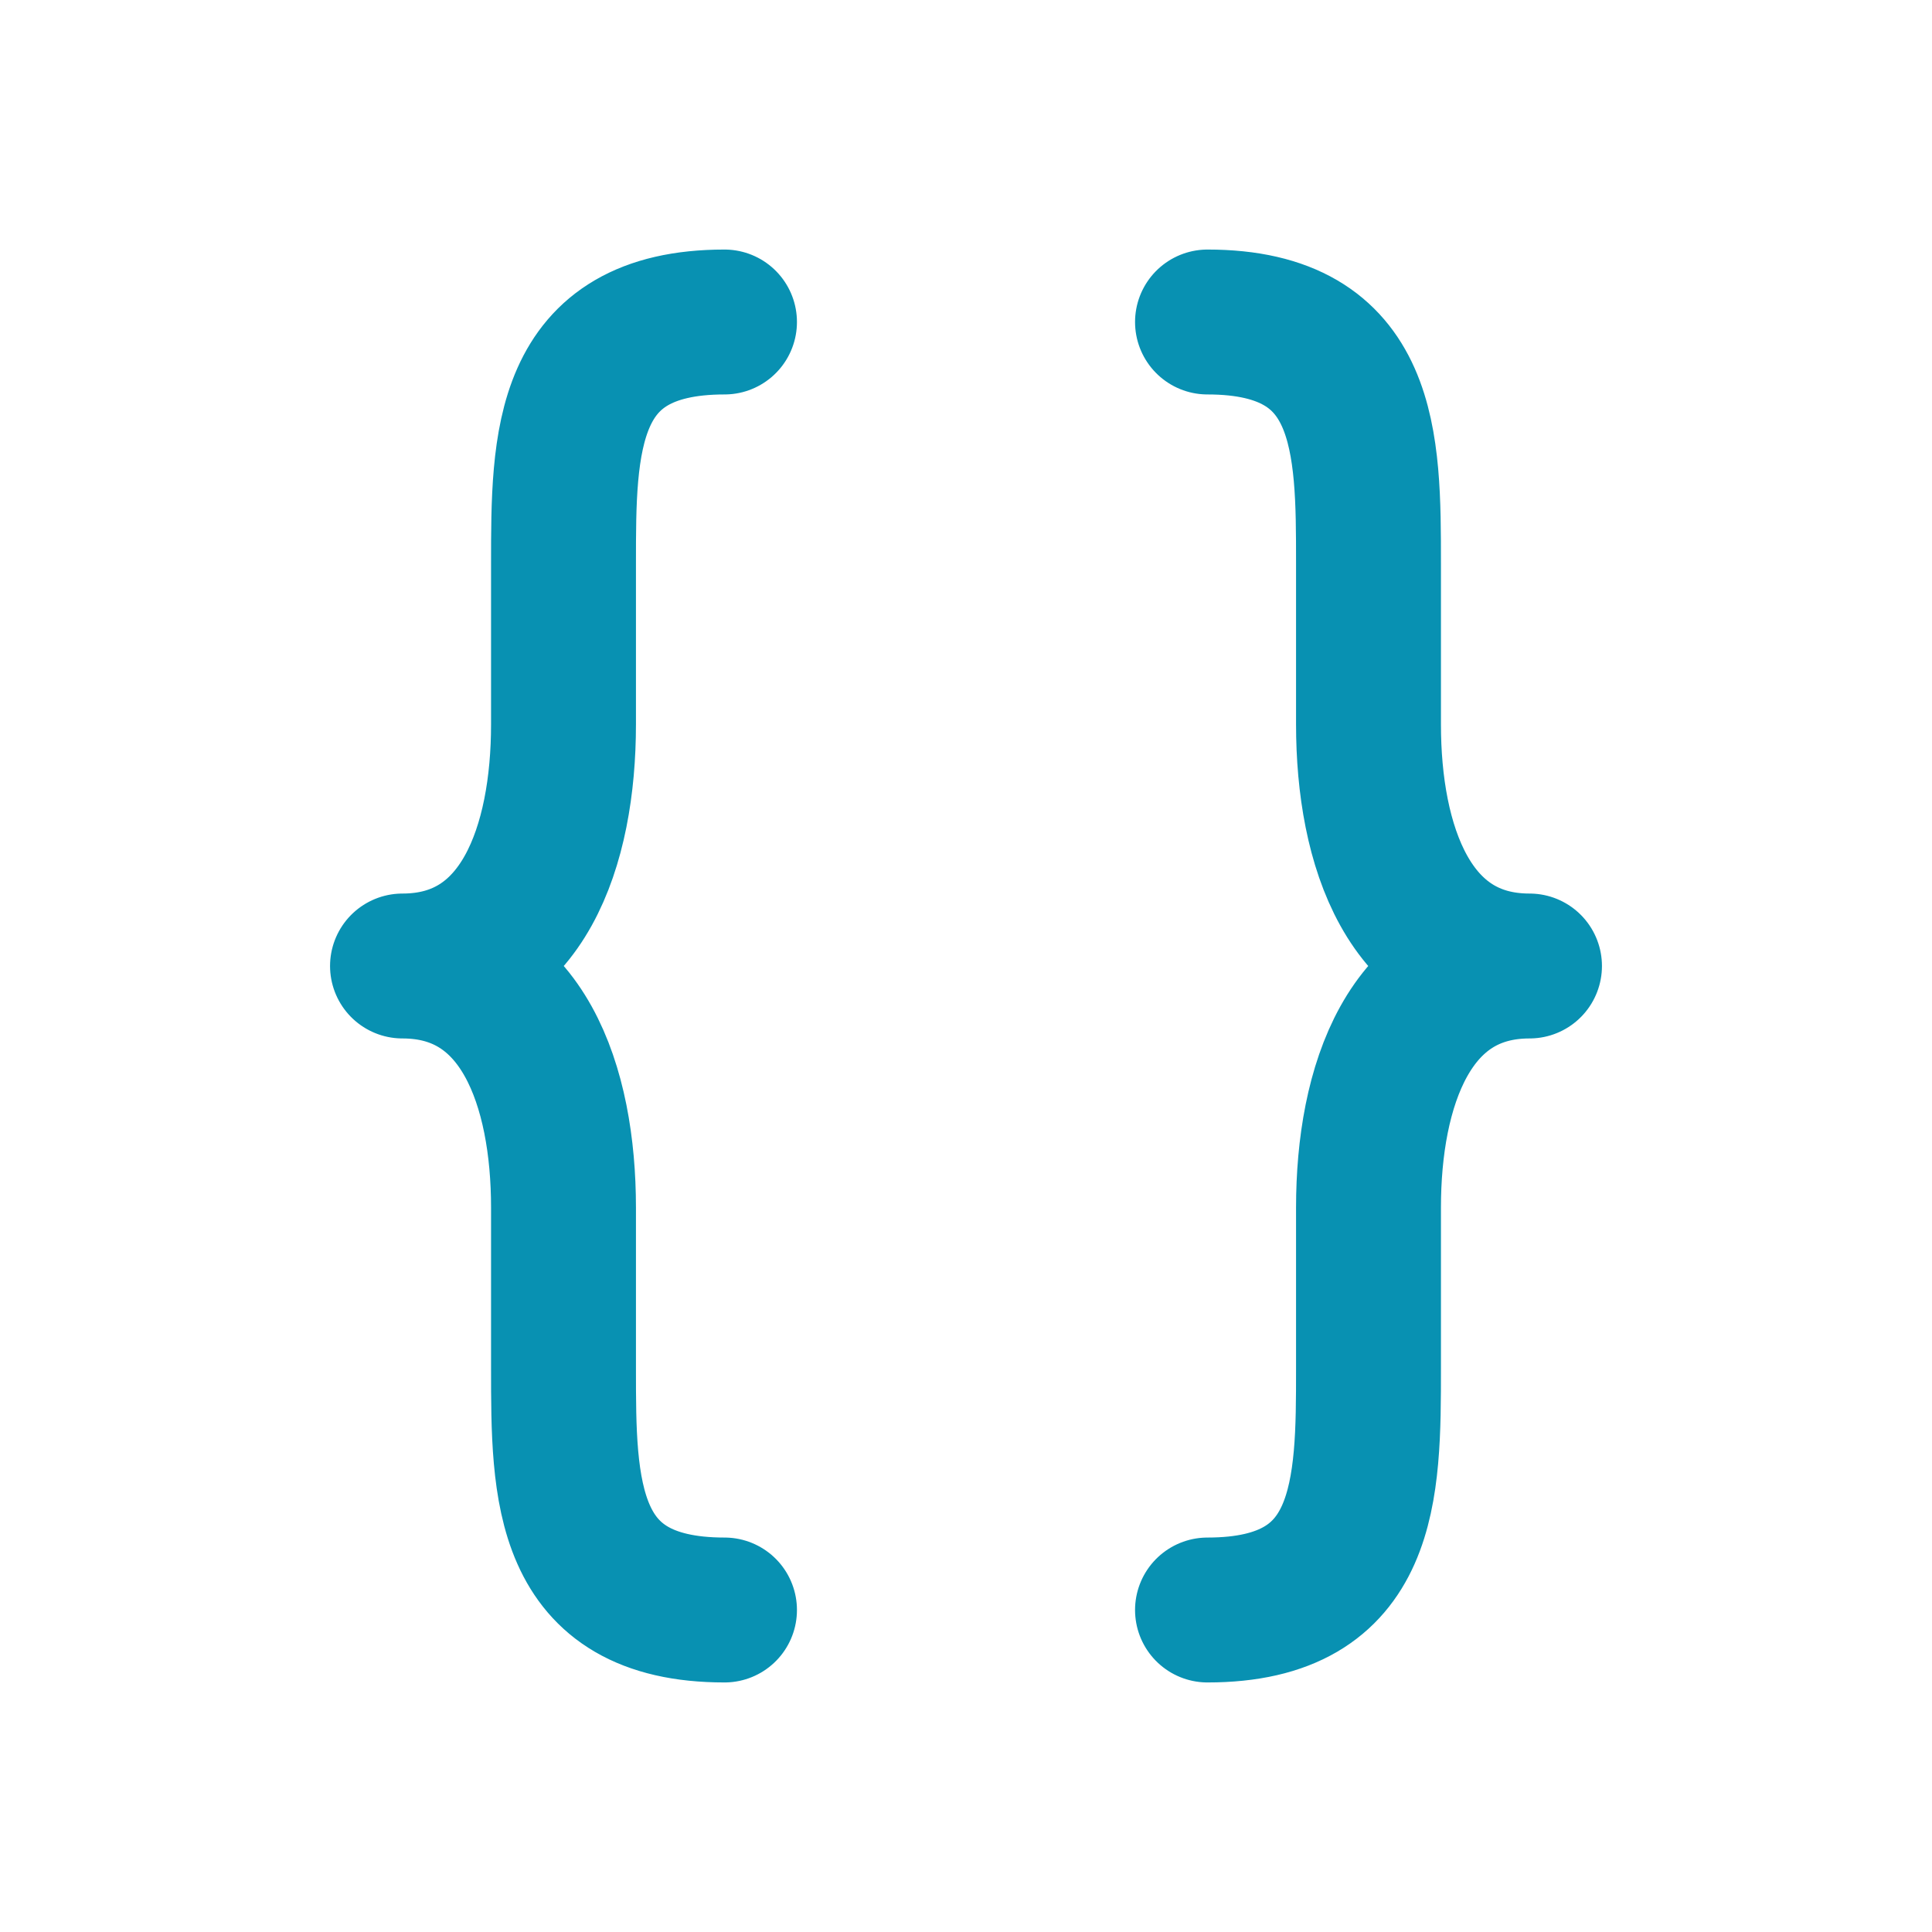
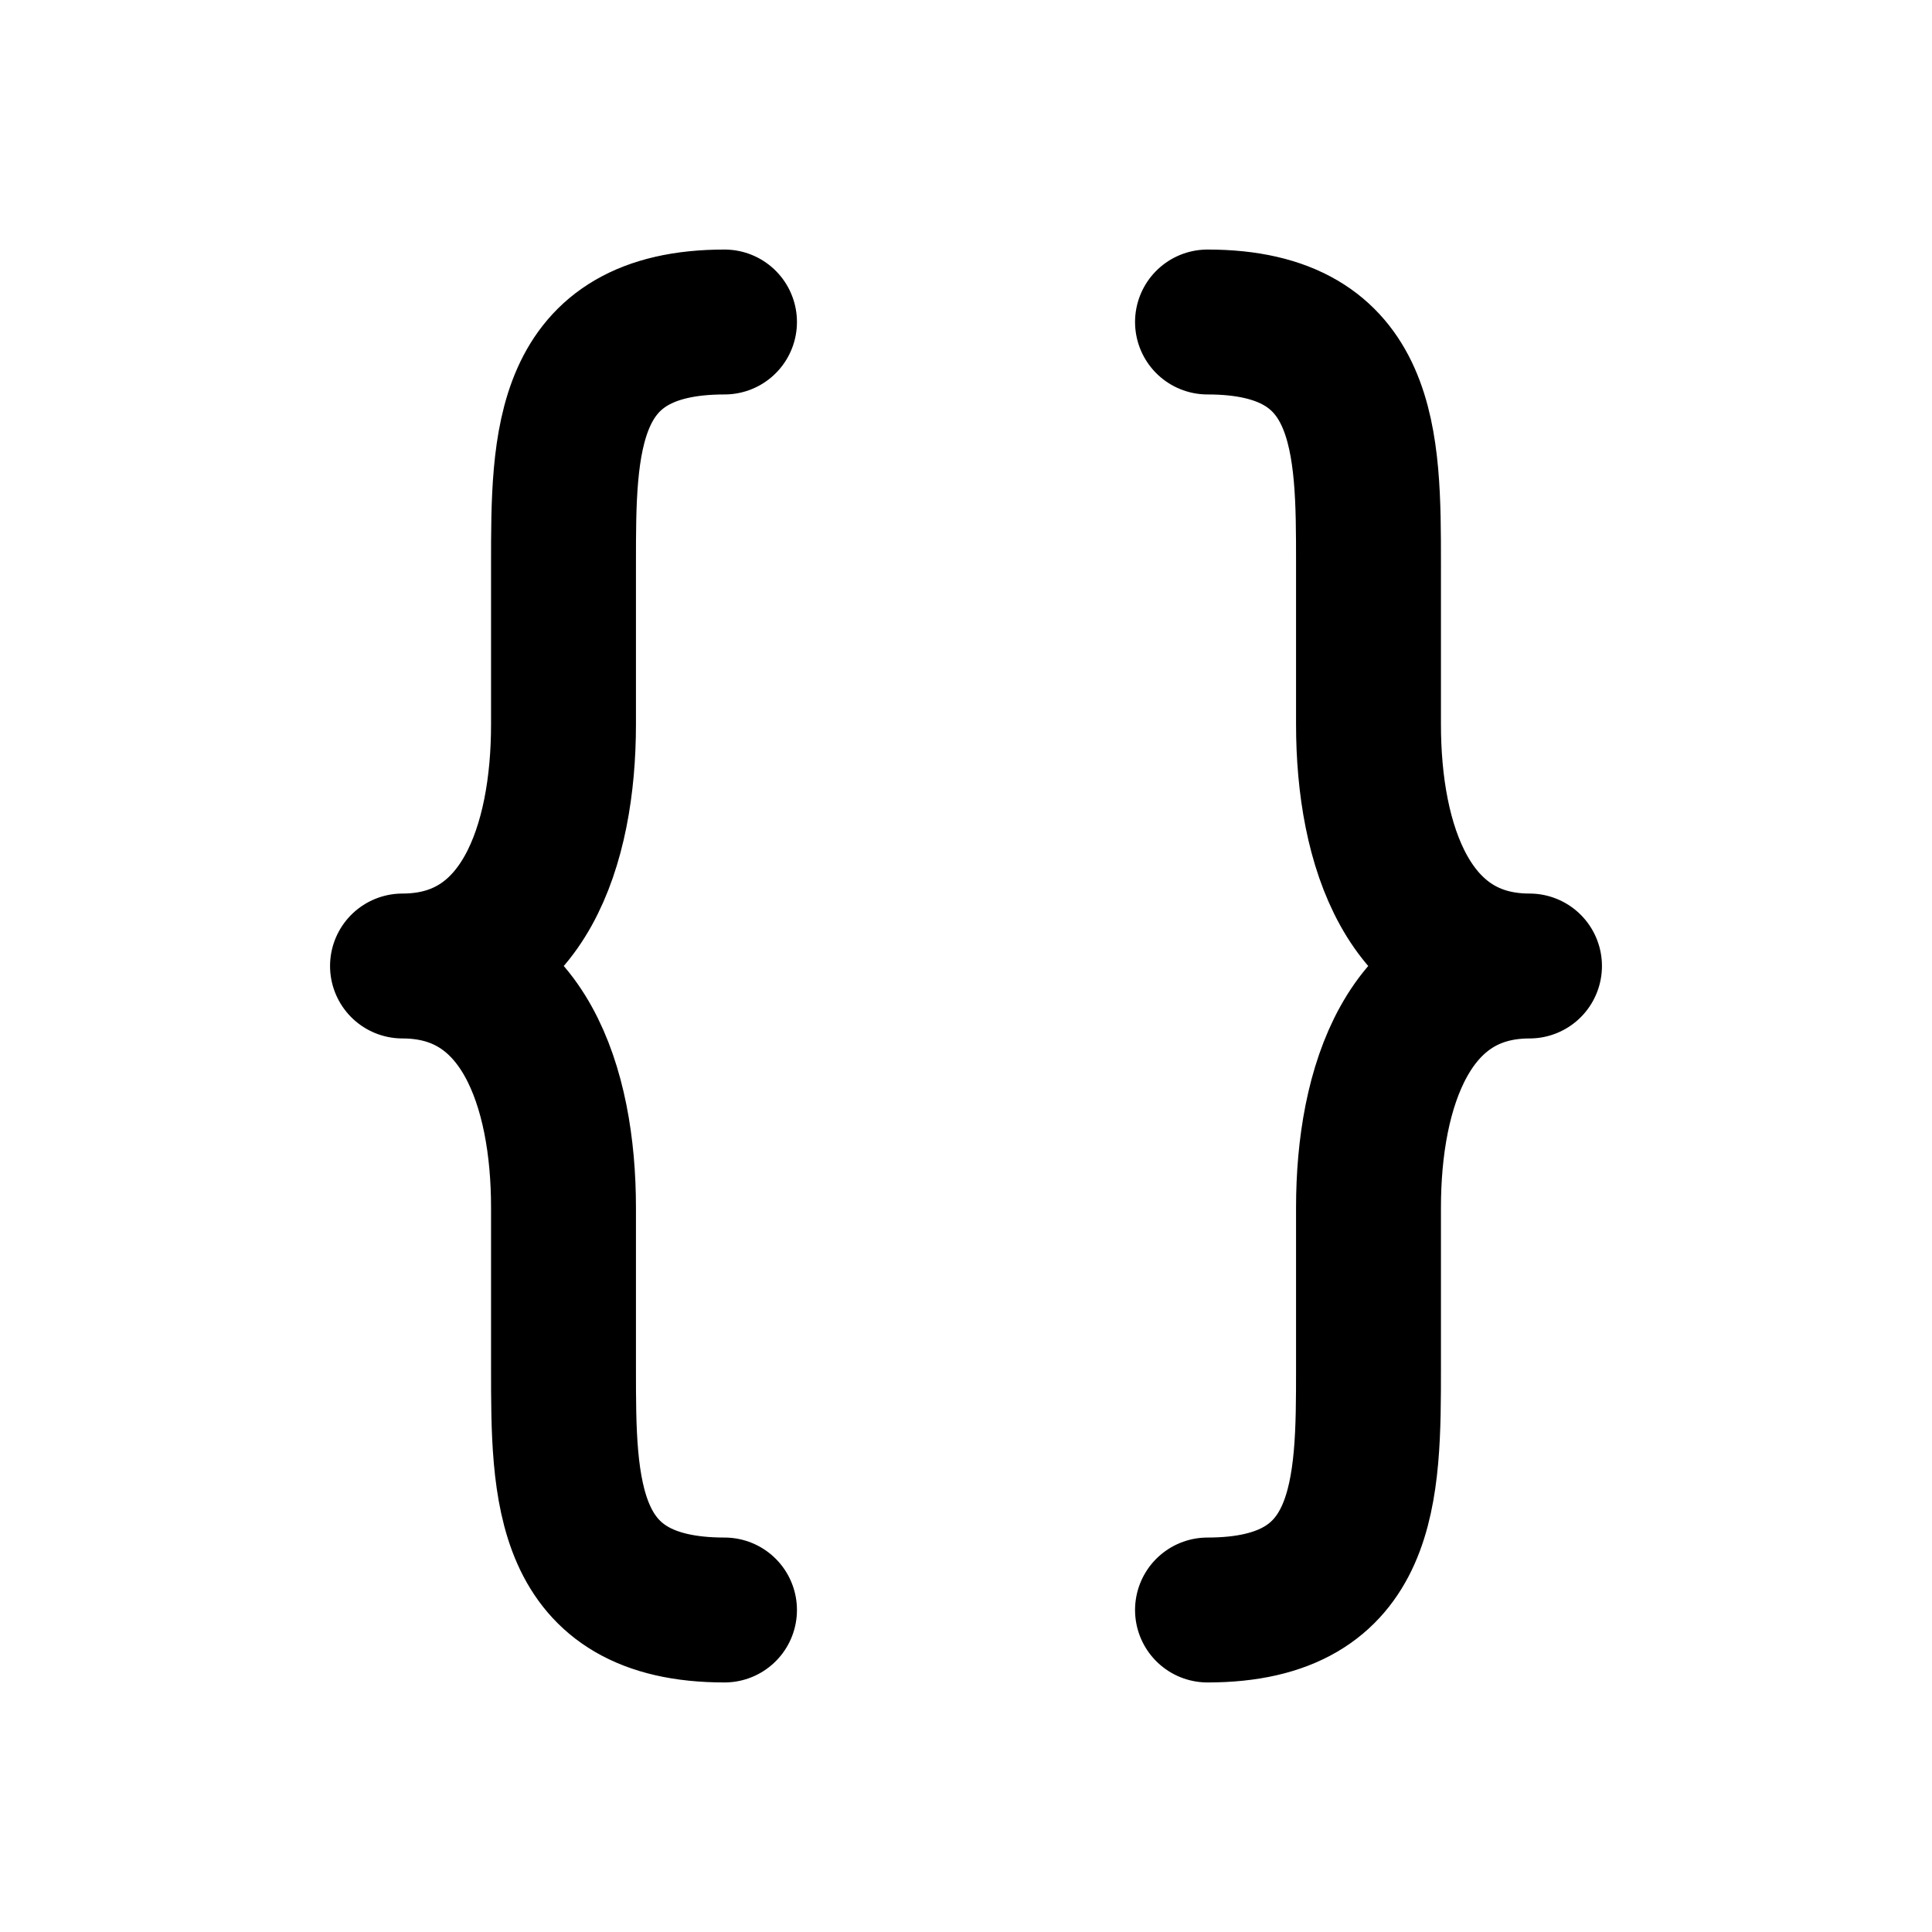
- <svg xmlns="http://www.w3.org/2000/svg" viewBox="0 0 24 24" width="24" height="24" fill="none" stroke="#0891B2" stroke-width="1.8" stroke-linecap="round" stroke-linejoin="round" role="img" aria-label="Braces">
+ <svg xmlns="http://www.w3.org/2000/svg" viewBox="0 0 24 24" width="24" height="24" fill="none" stroke="currentColor" stroke-width="1.8" stroke-linecap="round" stroke-linejoin="round">
  <path d="M9 4c-2 0-2 1.5-2 3v2c0 1.5-.5 3-2 3 1.5 0 2 1.5 2 3v2c0 1.5 0 3 2 3m6-16c2 0 2 1.5 2 3v2c0 1.5.5 3 2 3-1.5 0-2 1.5-2 3v2c0 1.5 0 3-2 3" />
</svg>
